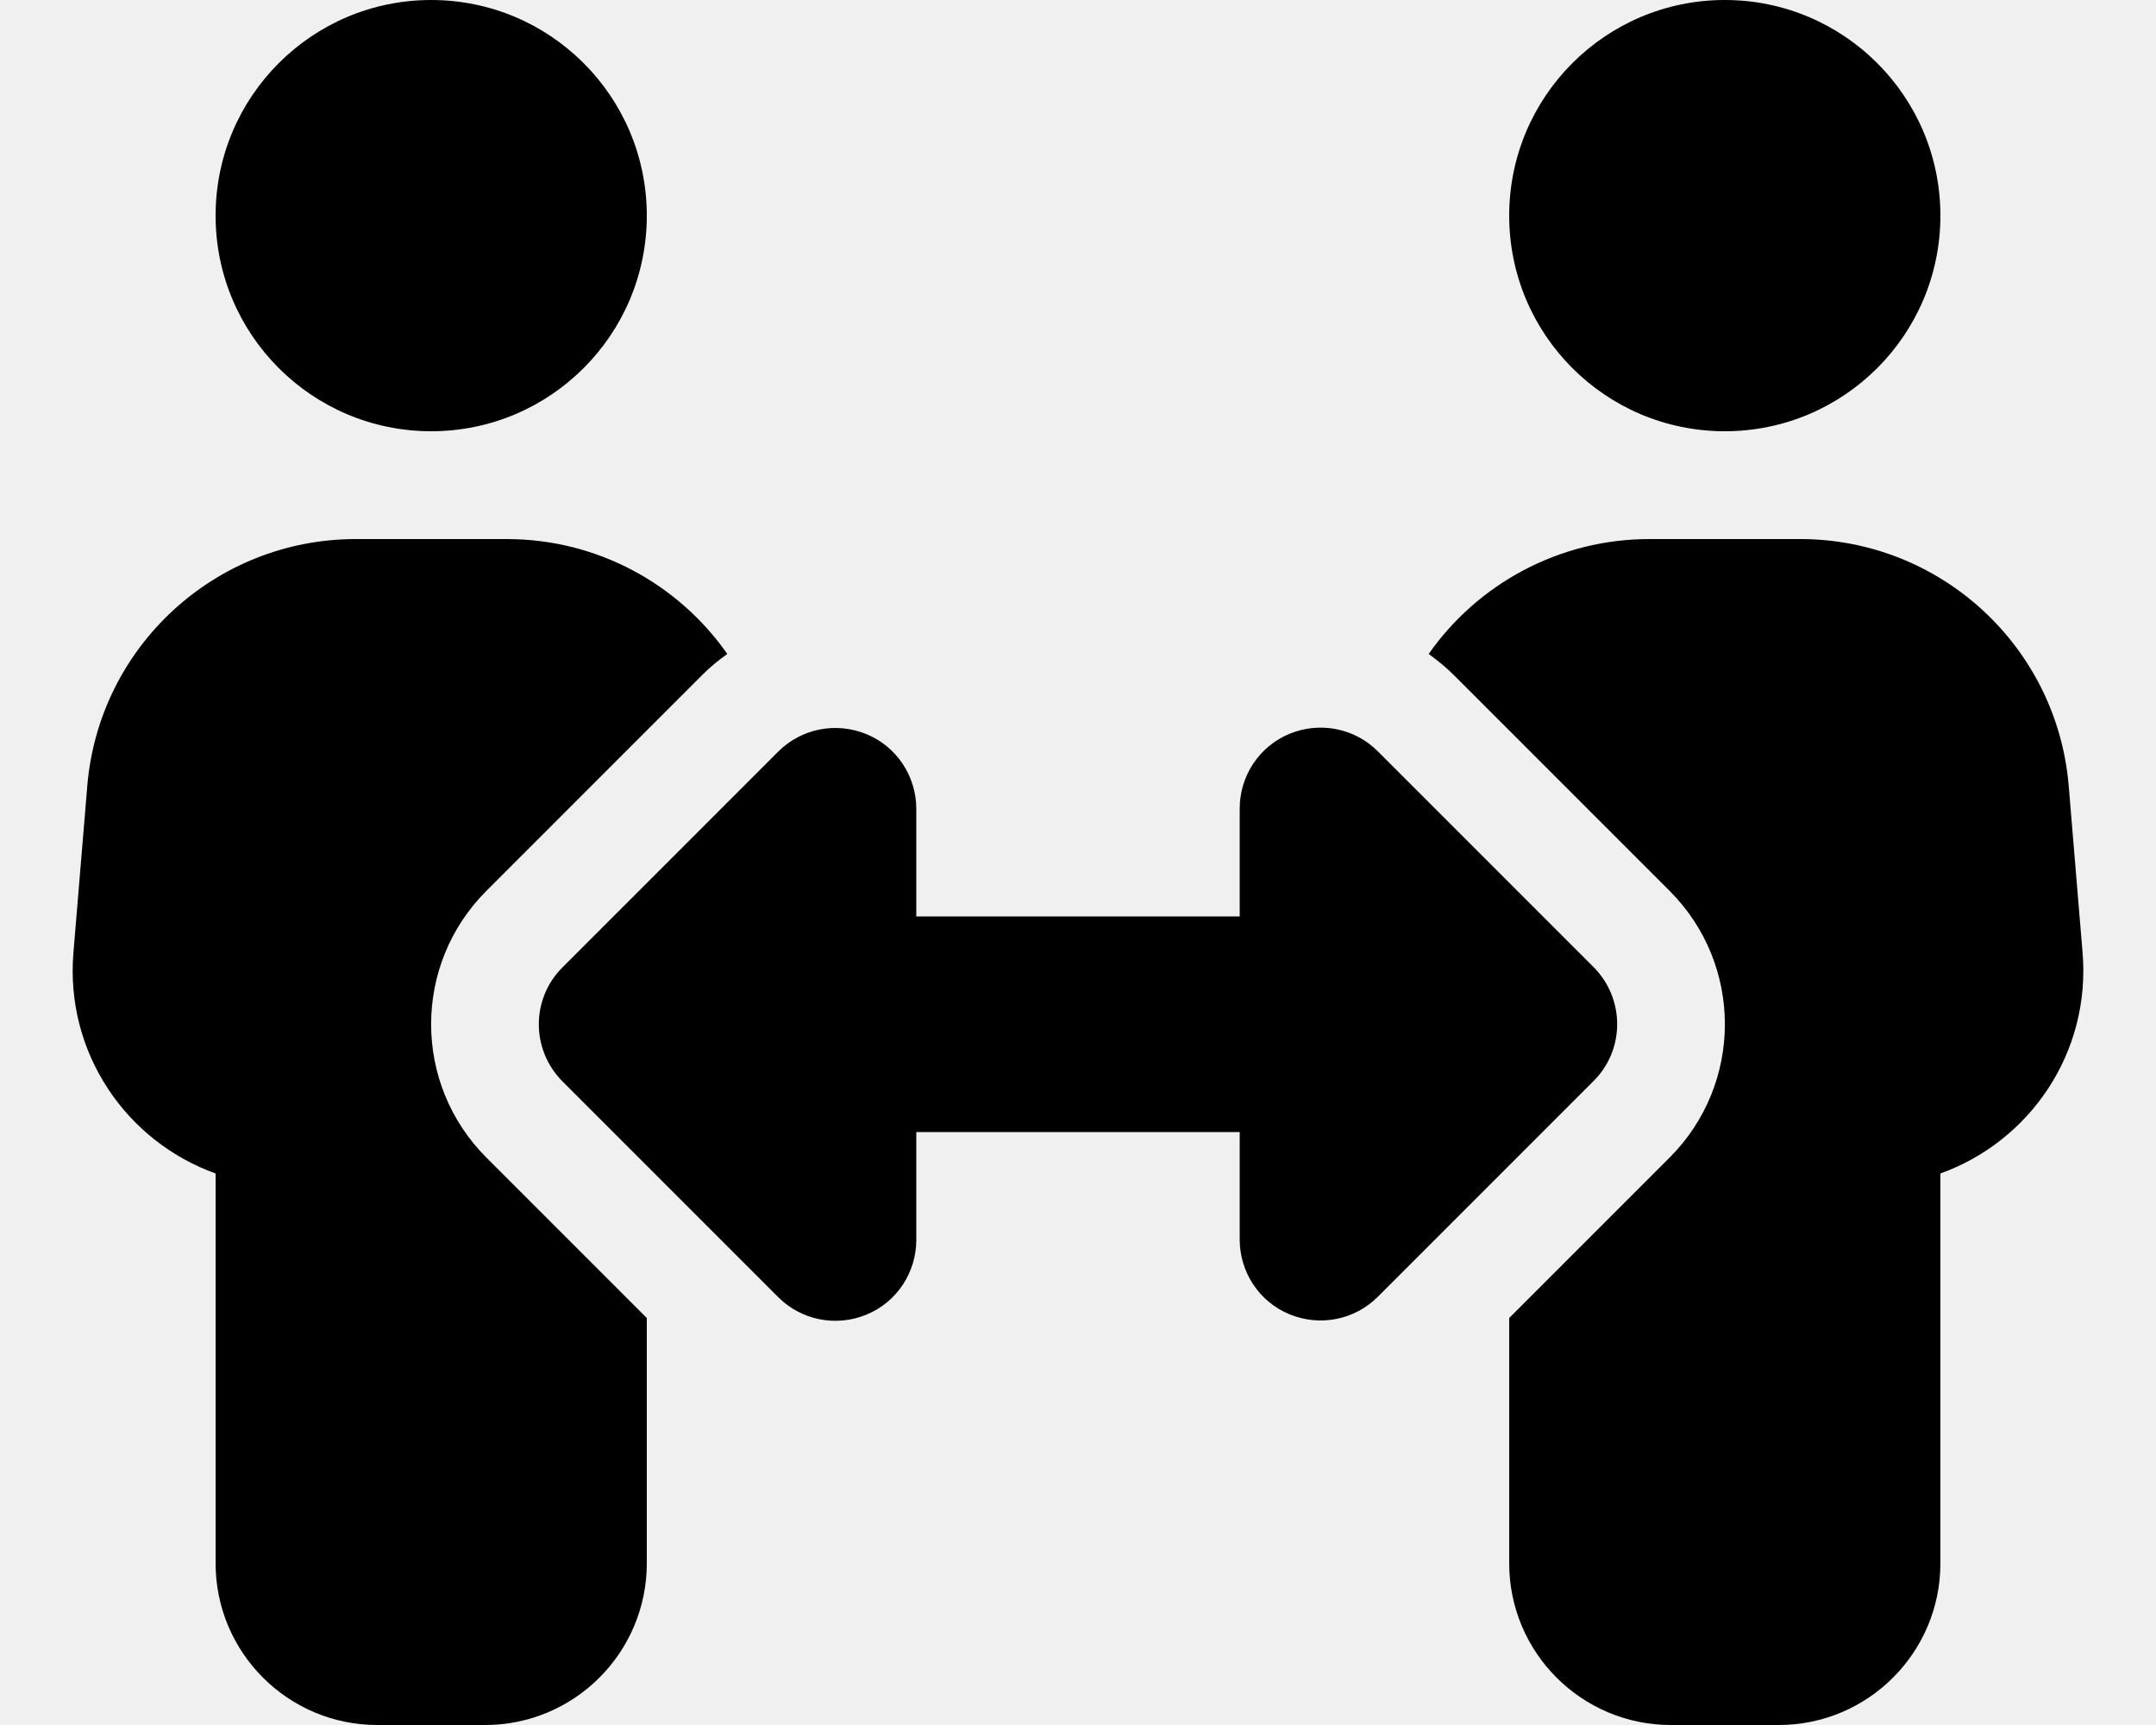
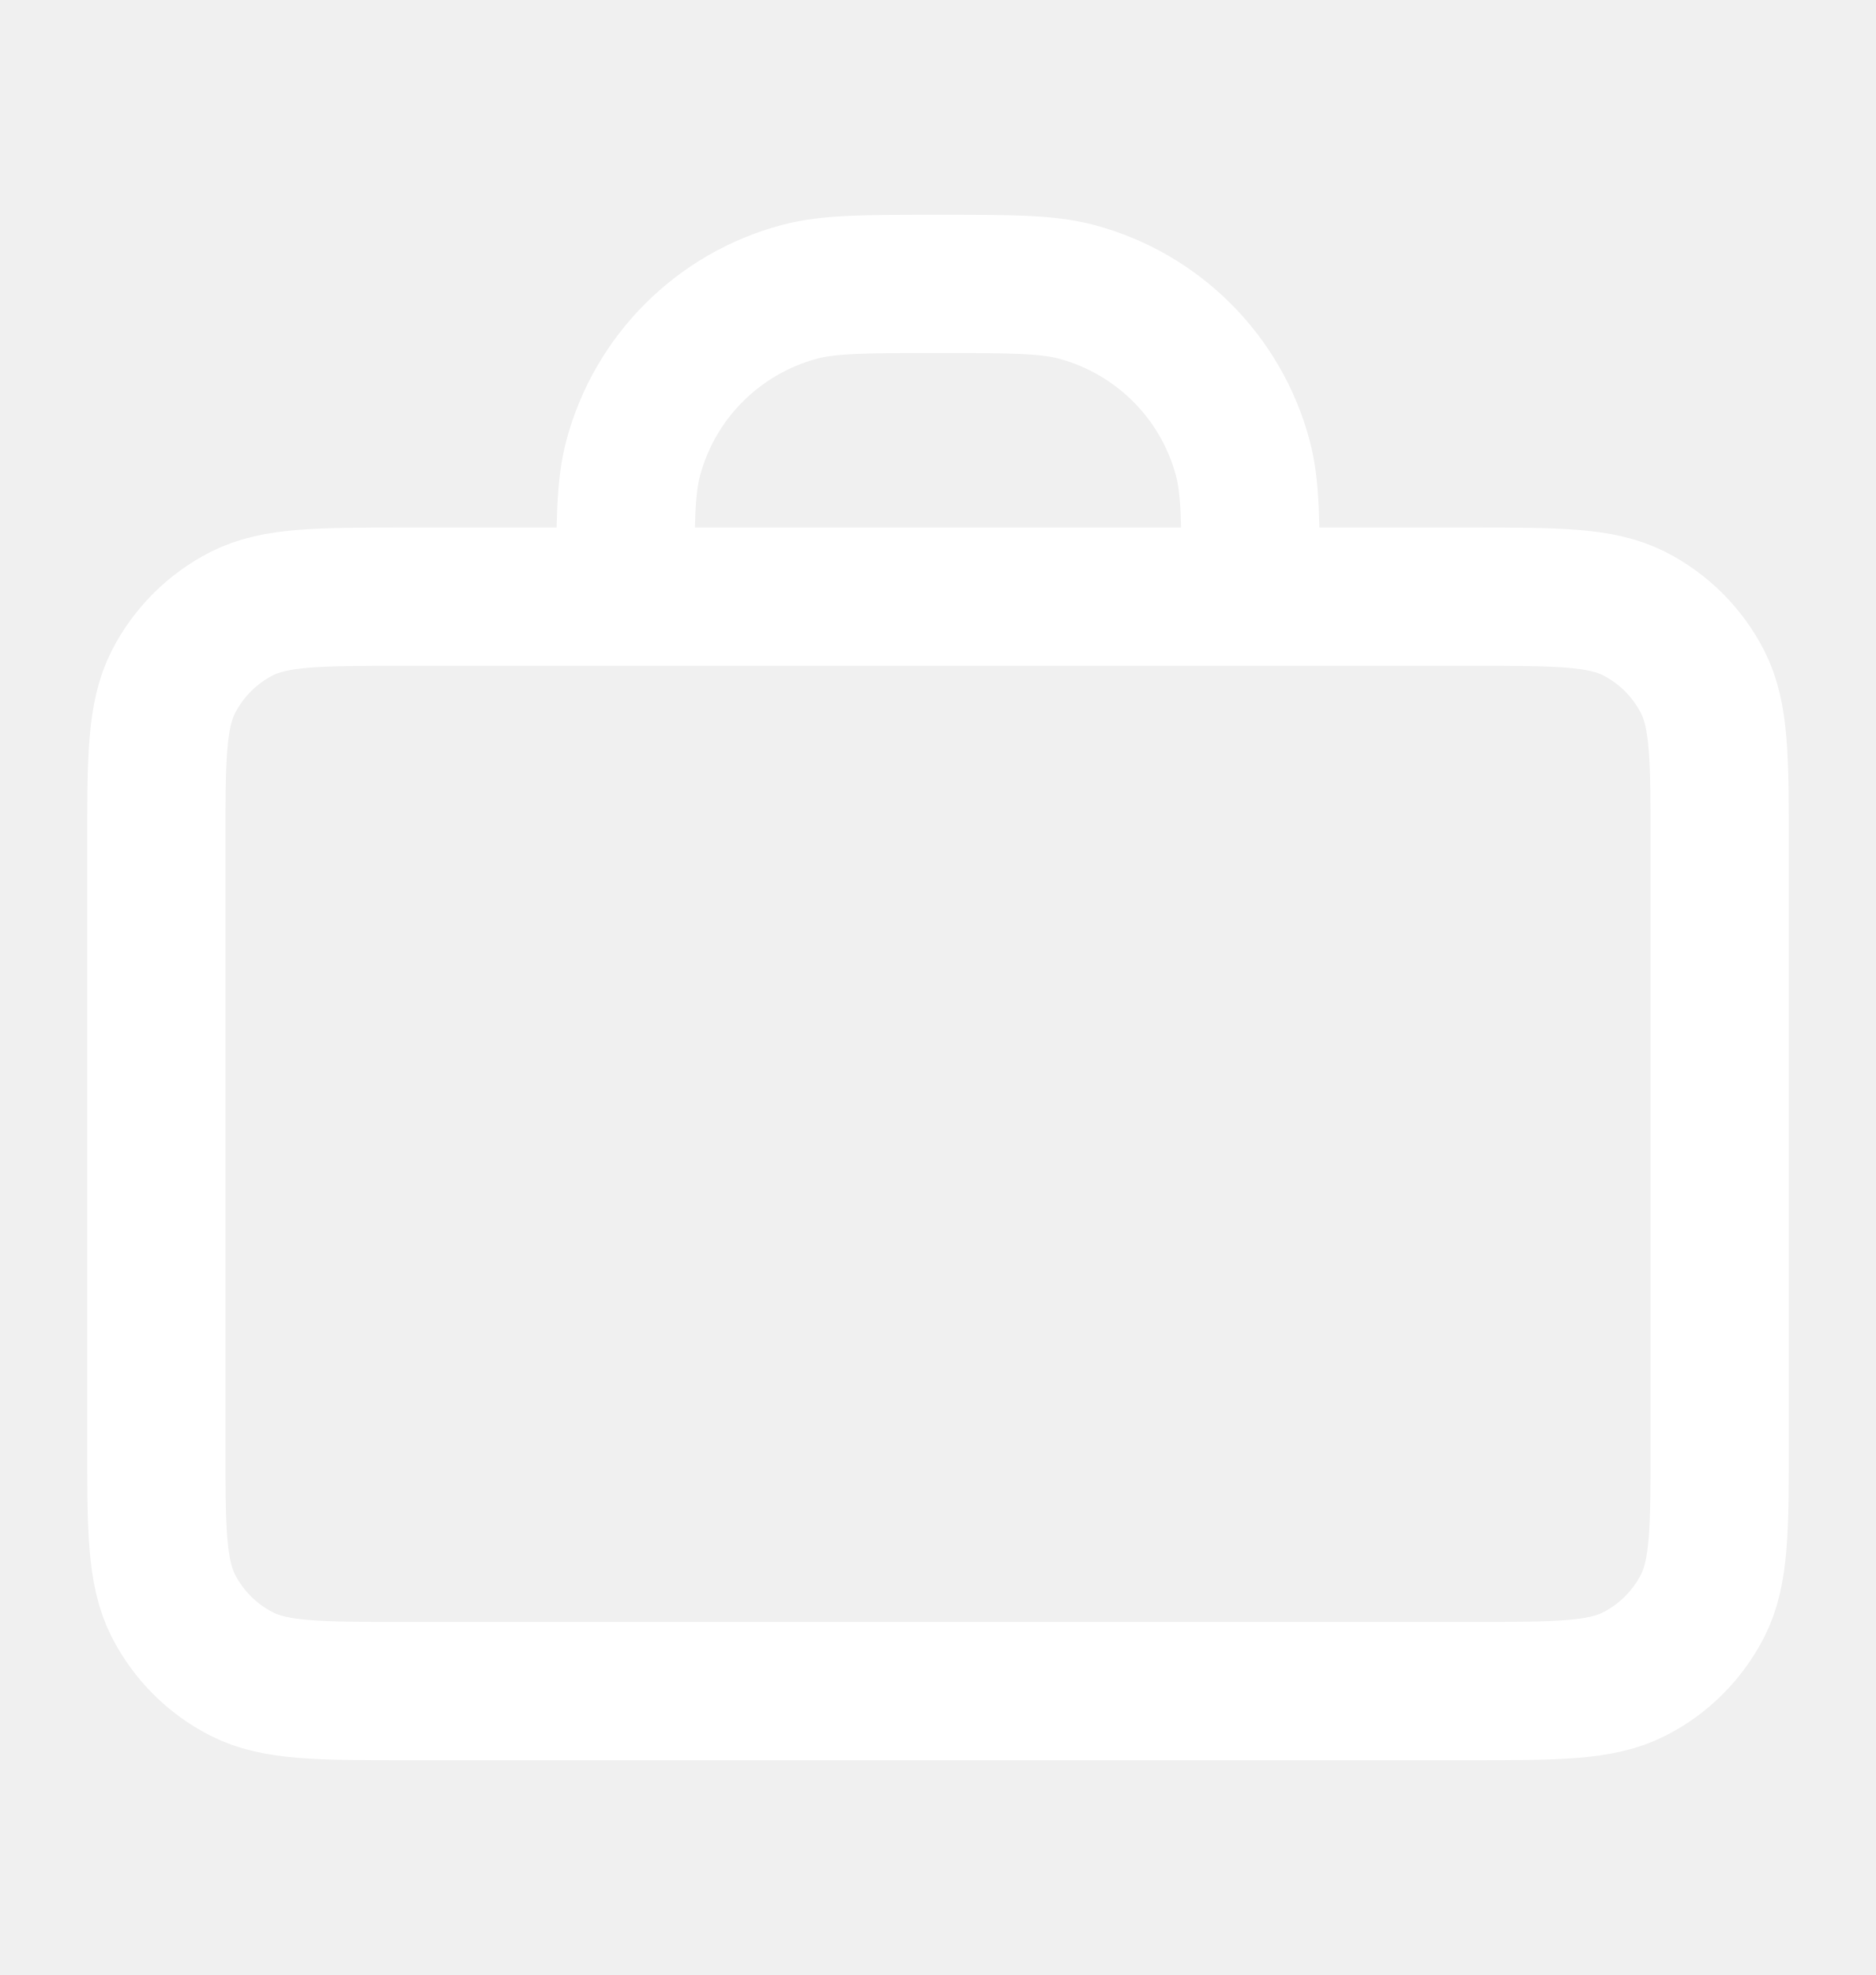
- <svg xmlns="http://www.w3.org/2000/svg" viewBox="0 0 640 512">
-   <path d="M64 64a64 64 0 1 1 128 0A64 64 0 1 1 64 64zM25.9 233.4C29.3 191.9 64 160 105.6 160h44.8c27 0 51 13.4 65.5 34.1c-2.7 1.9-5.2 4-7.5 6.3l-64 64c-21.9 21.9-21.9 57.3 0 79.2L192 391.2V464c0 26.5-21.5 48-48 48H112c-26.5 0-48-21.5-48-48V348.3c-26.5-9.5-44.7-35.8-42.2-65.6l4.1-49.3zM448 64a64 64 0 1 1 128 0A64 64 0 1 1 448 64zM431.6 200.4c-2.3-2.3-4.9-4.4-7.5-6.3c14.5-20.7 38.6-34.1 65.5-34.1h44.8c41.6 0 76.3 31.9 79.7 73.4l4.1 49.3c2.5 29.8-15.7 56.1-42.2 65.6V464c0 26.5-21.5 48-48 48H496c-26.5 0-48-21.5-48-48V391.2l47.6-47.6c21.9-21.9 21.9-57.3 0-79.2l-64-64zM272 240v32h96V240c0-9.7 5.8-18.5 14.8-22.2s19.3-1.7 26.2 5.2l64 64c9.4 9.4 9.4 24.6 0 33.9l-64 64c-6.9 6.9-17.2 8.9-26.2 5.2s-14.8-12.5-14.8-22.2V336H272v32c0 9.7-5.8 18.5-14.8 22.2s-19.3 1.7-26.2-5.2l-64-64c-9.4-9.4-9.4-24.6 0-33.9l64-64c6.9-6.9 17.2-8.9 26.2-5.2s14.8 12.5 14.8 22.2z" />
+ <svg xmlns="http://www.w3.org/2000/svg" width="19" height="20" viewBox="0 0 19 20" fill="none">
+   <path d="M12.667 6.042C12.667 5.305 12.667 4.937 12.586 4.635C12.366 3.816 11.726 3.176 10.906 2.956C10.604 2.875 10.236 2.875 9.5 2.875C8.764 2.875 8.396 2.875 8.094 2.956C7.274 3.176 6.634 3.816 6.414 4.635C6.333 4.937 6.333 5.305 6.333 6.042M4.117 17.125H14.883C15.77 17.125 16.213 17.125 16.552 16.952C16.85 16.801 17.092 16.558 17.244 16.261C17.417 15.922 17.417 15.478 17.417 14.592V8.575C17.417 7.688 17.417 7.245 17.244 6.906C17.092 6.608 16.85 6.366 16.552 6.214C16.213 6.042 15.77 6.042 14.883 6.042H4.117C3.23 6.042 2.787 6.042 2.448 6.214C2.15 6.366 1.908 6.608 1.756 6.906C1.583 7.245 1.583 7.688 1.583 8.575V14.592C1.583 15.478 1.583 15.922 1.756 16.261C1.908 16.558 2.15 16.801 2.448 16.952C2.787 17.125 3.23 17.125 4.117 17.125Z" stroke="white" stroke-width="1.4" stroke-linecap="round" stroke-linejoin="round" />
</svg>
